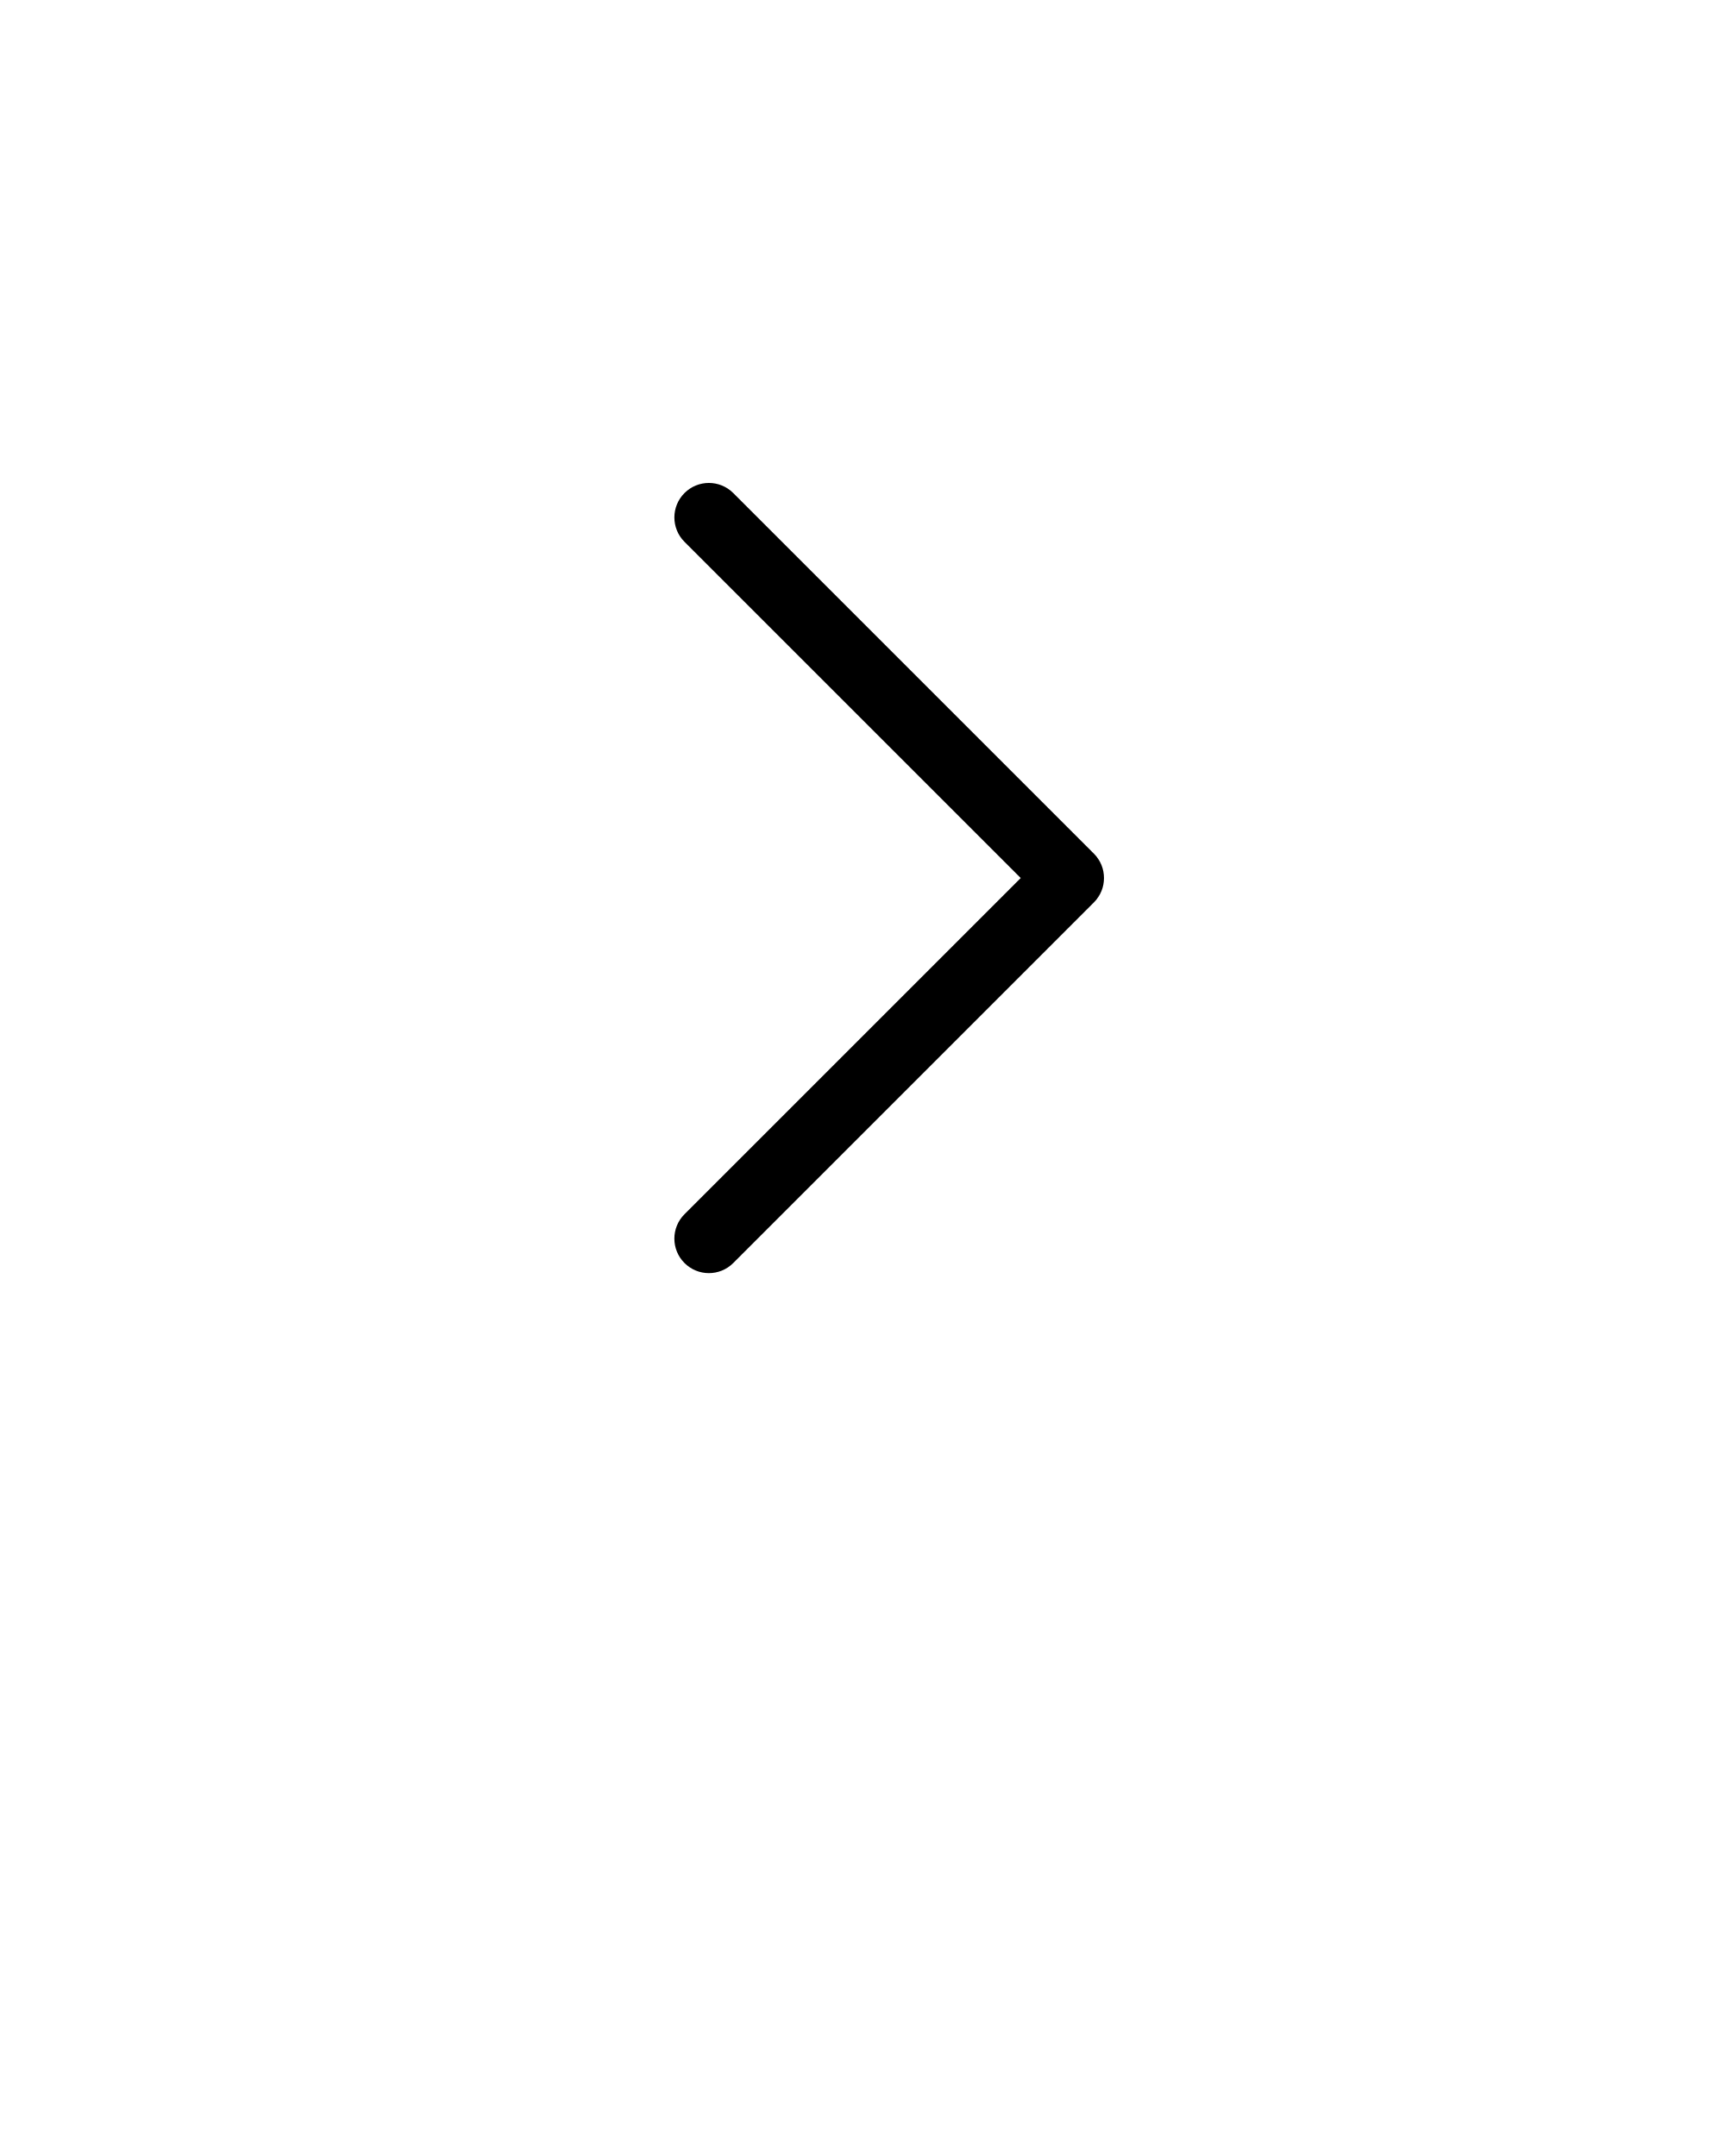
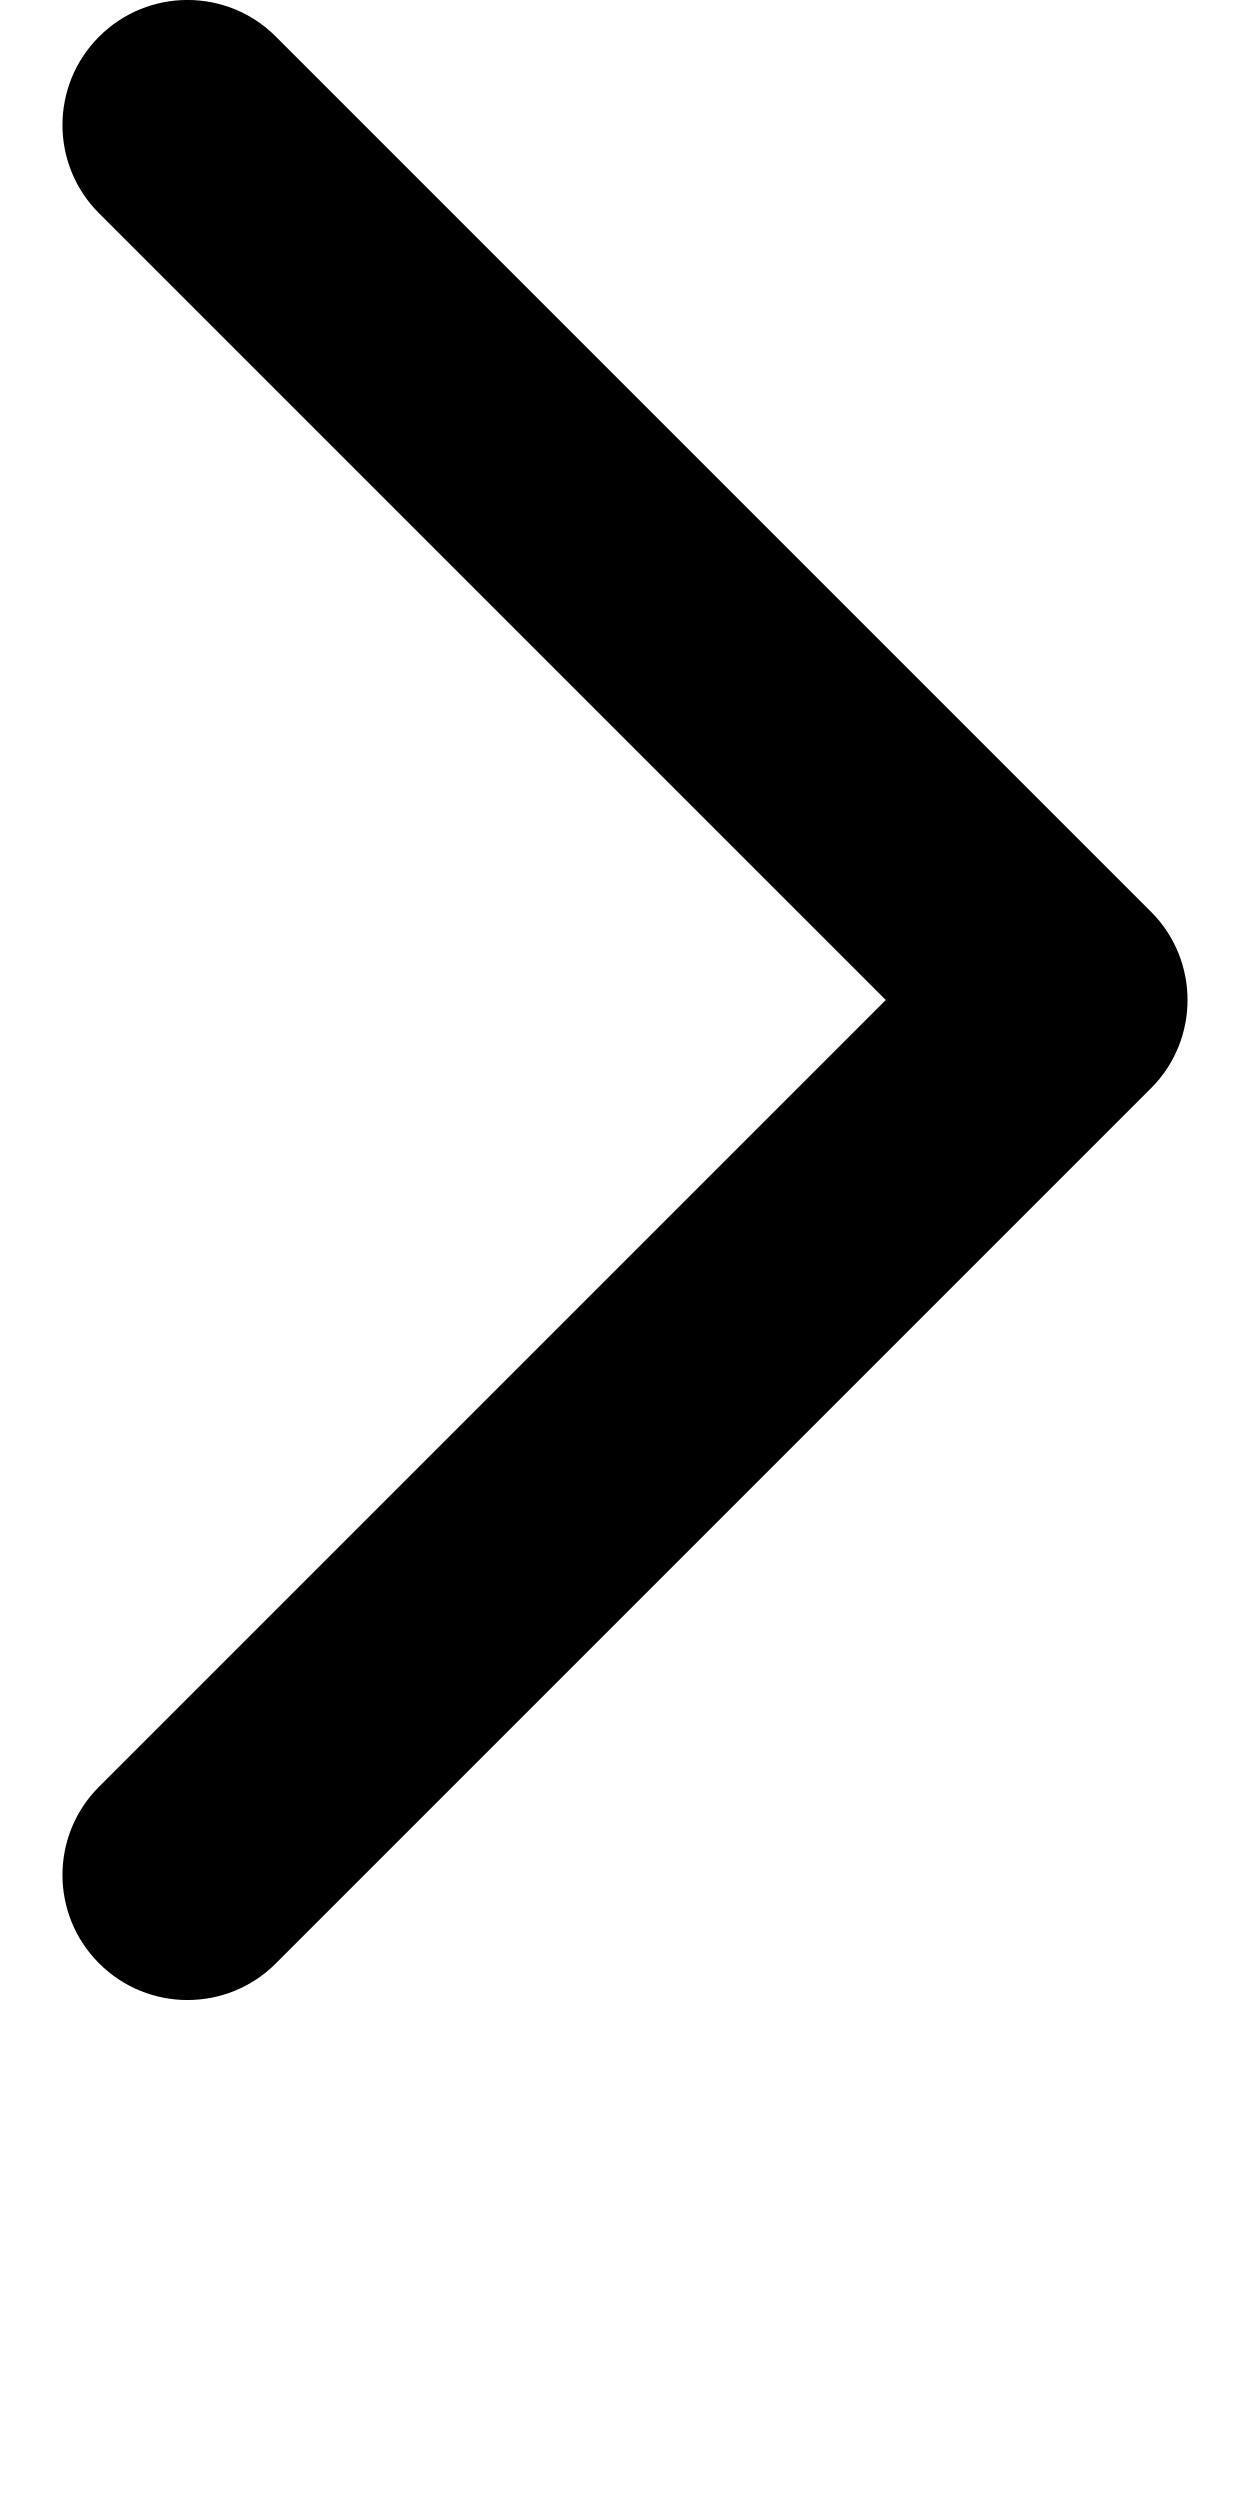
- <svg xmlns="http://www.w3.org/2000/svg" version="1.1" x="0px" y="0px" viewBox="0 0 100 125" enable-background="new 0 0 100 100" xml:space="preserve">
-   <path fill="#000000" d="M39.68,73.227c0.391,0.391,0.902,0.586,1.414,0.586s1.023-0.195,1.414-0.586L63.414,52.32  c0.781-0.781,0.781-2.047,0-2.828L42.508,28.586c-0.781-0.781-2.047-0.781-2.828,0s-0.781,2.047,0,2.828l19.492,19.492L39.68,70.398  C38.898,71.18,38.898,72.445,39.68,73.227z" />
+ <svg xmlns="http://www.w3.org/2000/svg" viewBox="0 0 10 20" version="1.1" x="0px" y="0px">
+   <g stroke="none" stroke-width="1" fill="none" fill-rule="evenodd">
+     <g transform="translate(-3, 0)" fill-rule="nonzero" fill="#000000">
+       <path d="M1.707,3.793 C1.317,3.402 0.683,3.402 0.293,3.793 C-0.098,4.183 -0.098,4.817 0.293,5.207 L7.293,12.207 C7.683,12.598 8.317,12.598 8.707,12.207 L15.707,5.207 C16.098,4.817 16.098,4.183 15.707,3.793 C15.317,3.402 14.683,3.402 14.293,3.793 L8,10.086 L1.707,3.793 Z" transform="translate(8, 8) scale(-1, 1) rotate(-270) translate(-8, -8) " />
+     </g>
+   </g>
</svg>
